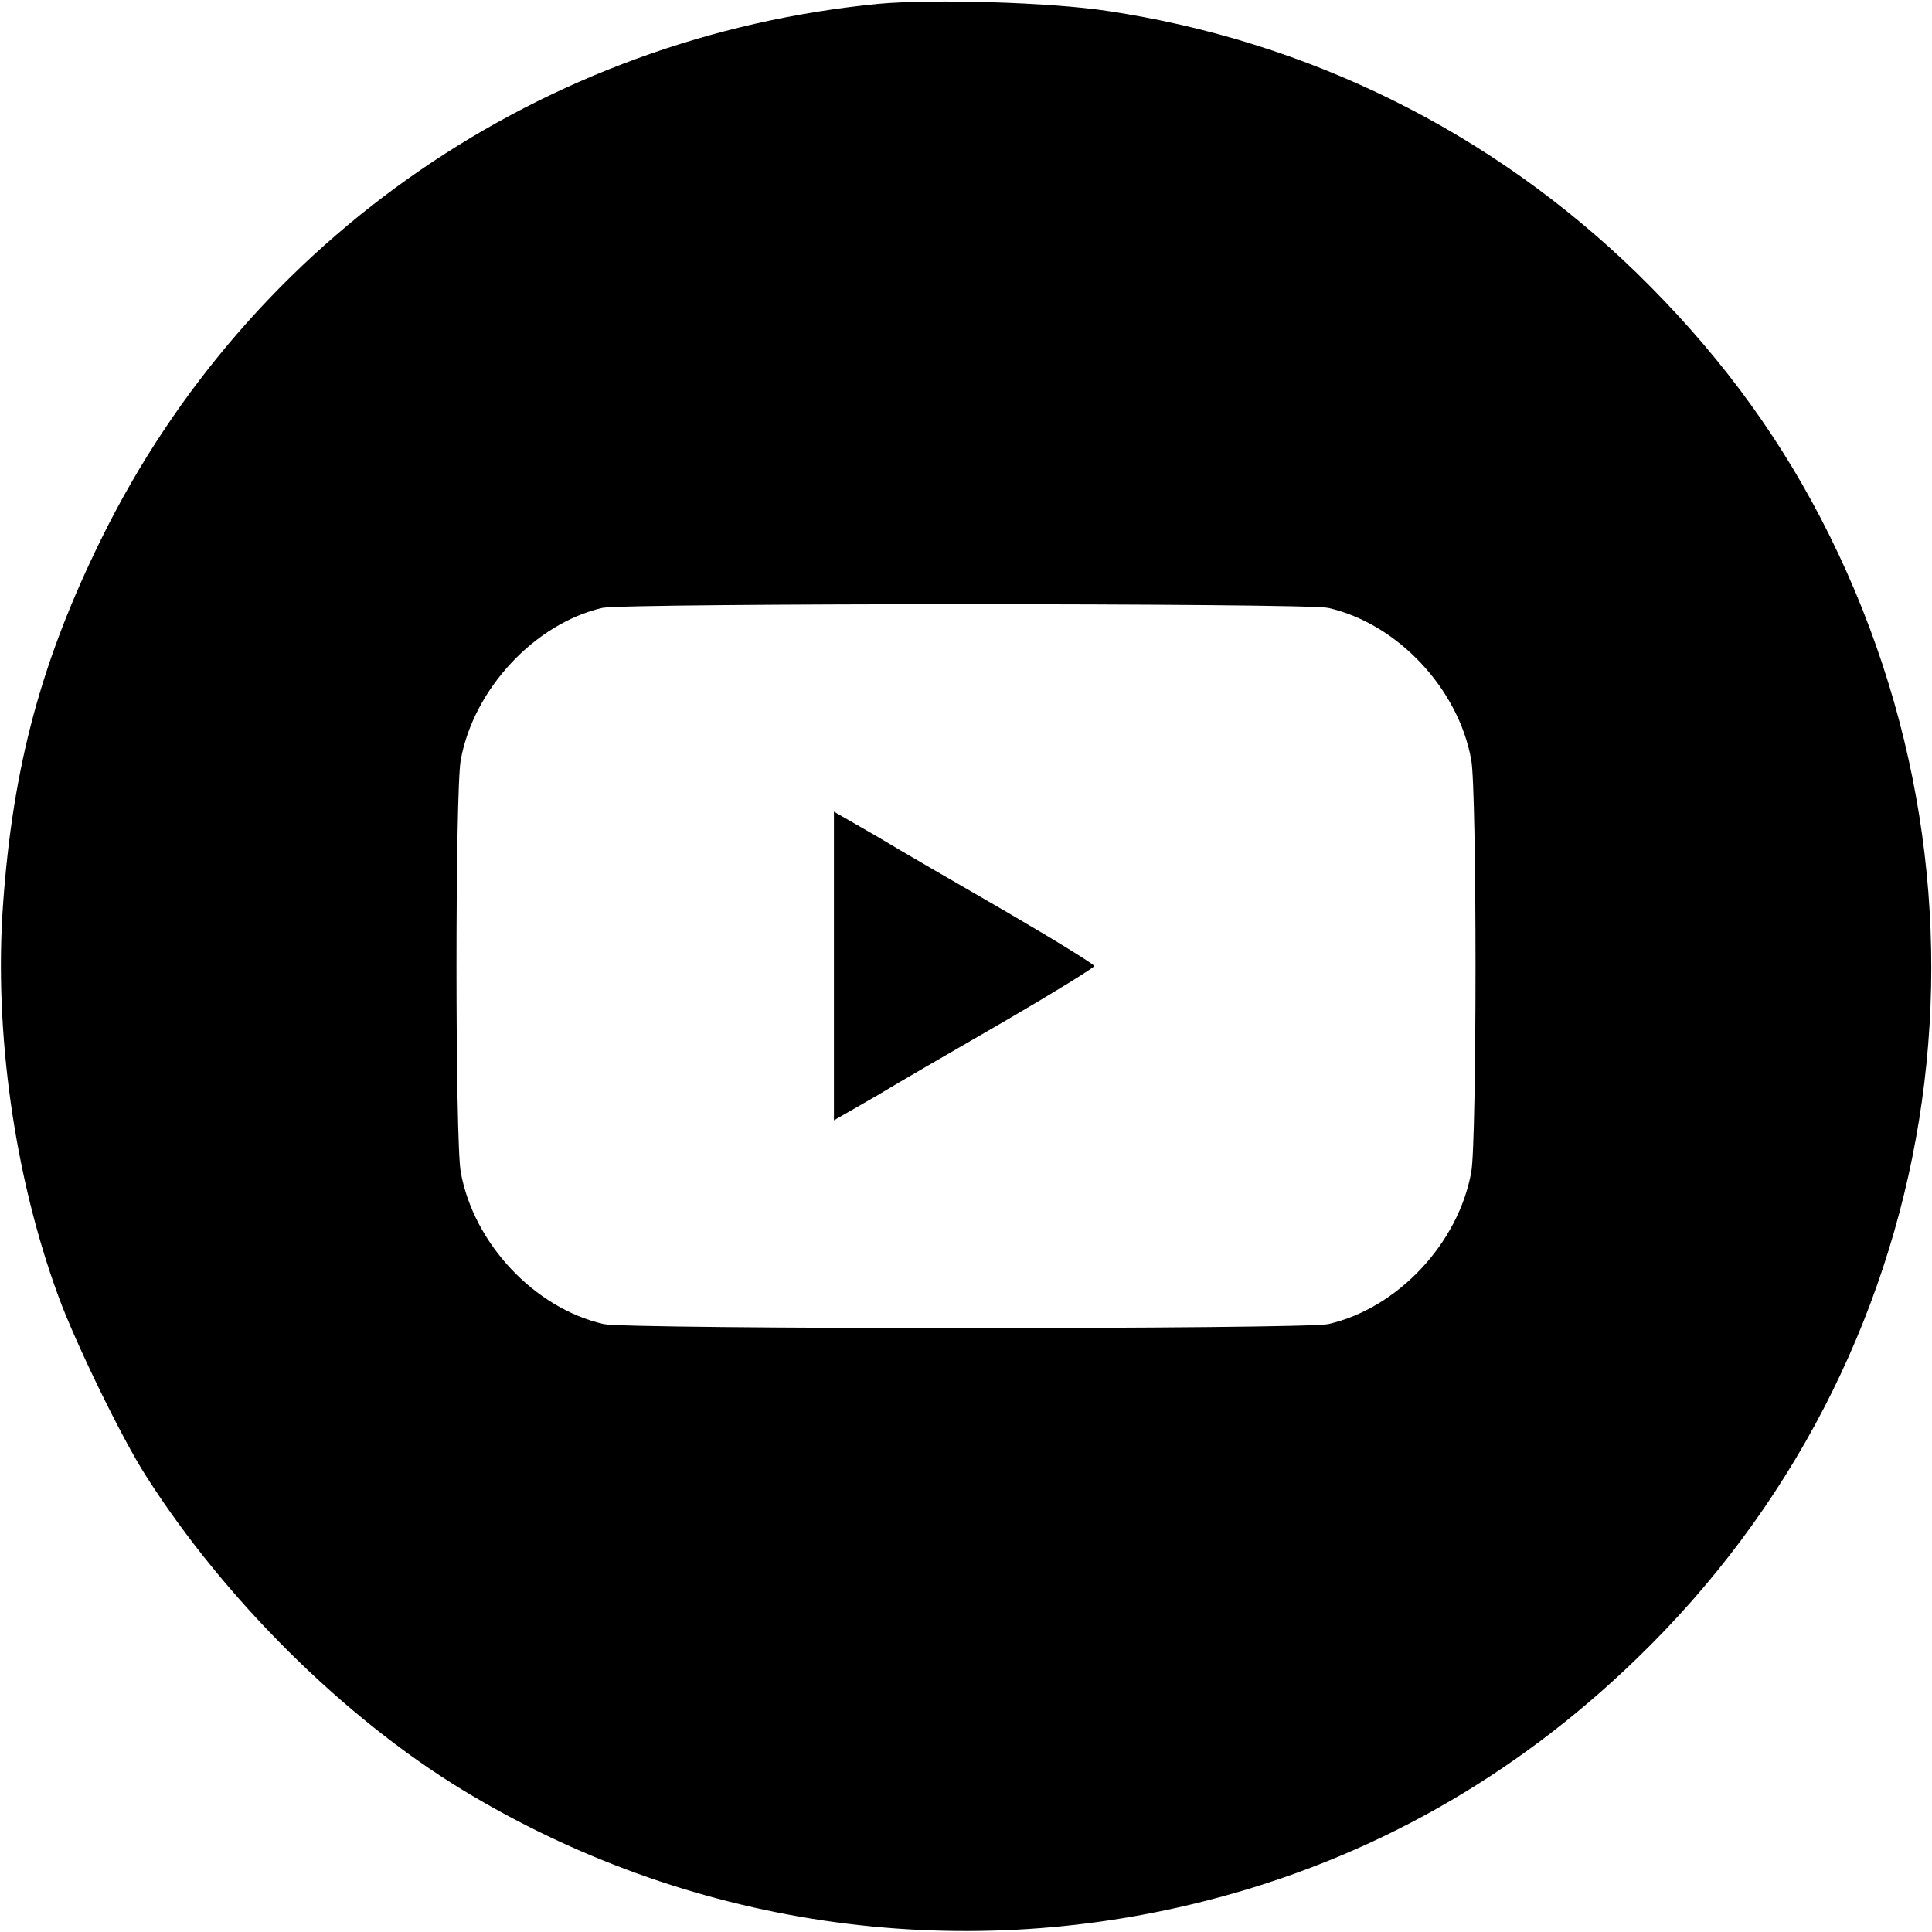
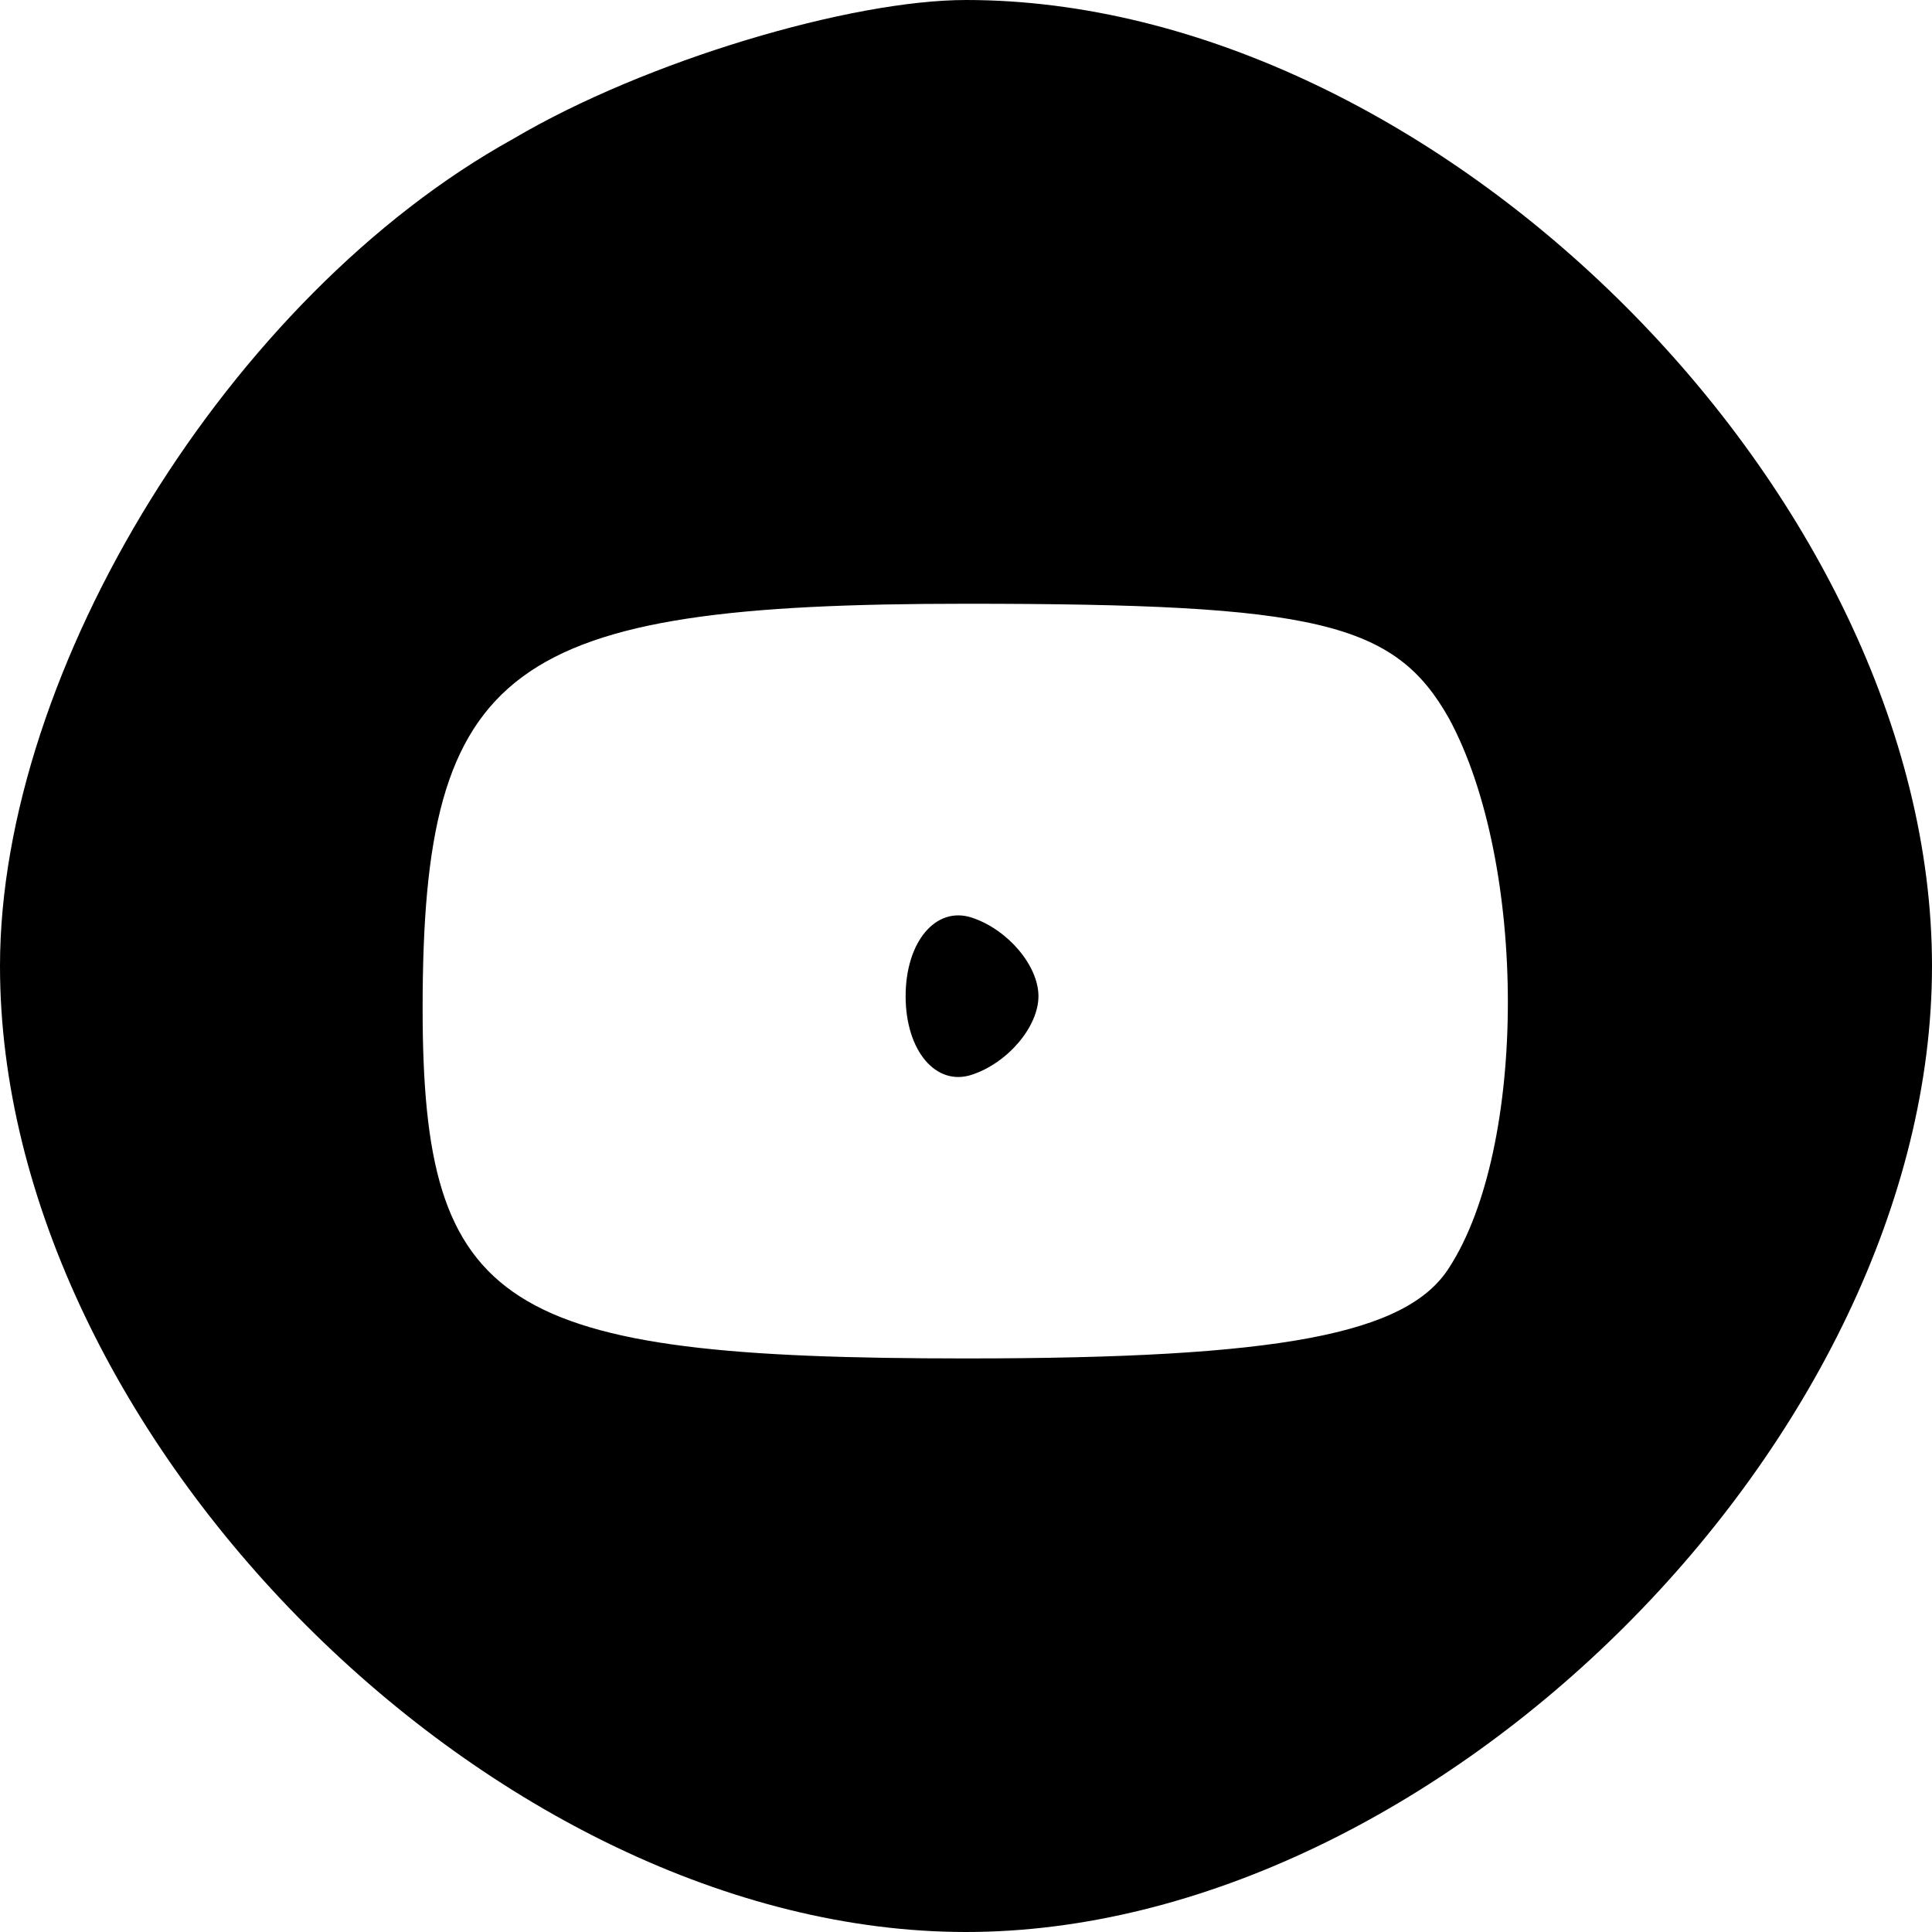
- <svg xmlns="http://www.w3.org/2000/svg" version="1.0" width="512pt" height="512pt" viewBox="0 0 512 512" preserveAspectRatio="xMidYMid meet">
-   <g transform="translate(0,512) scale(0.1,-0.1)" fill="#000000" stroke="none">
-     <path d="M2330 5110 c-891 -86 -1667 -619 -2060 -1415 -160 -324 -236 -605 -262 -973 -24 -335 30 -720 147 -1038 45 -123 167 -374 231 -474 208 -327 524 -641 839 -833 594 -361 1304 -466 1976 -293 429 110 811 325 1136 640 819 790 1015 2010 488 3023 -125 240 -284 451 -488 650 -385 374 -869 614 -1402 694 -151 23 -462 32 -605 19z m1190 -1601 c184 -42 345 -214 379 -403 15 -81 15 -1011 0 -1092 -34 -189 -195 -361 -379 -403 -62 -14 -1858 -14 -1920 0 -184 42 -345 214 -379 403 -15 81 -15 1011 0 1092 34 187 195 361 375 403 56 13 1867 13 1924 0z" />
-     <path d="M2210 2560 l0 -409 113 65 c61 37 217 127 345 201 127 74 232 139 232 143 0 4 -105 69 -232 143 -128 74 -284 164 -345 201 l-113 65 0 -409z" />
+ <svg xmlns="http://www.w3.org/2000/svg" version="1.0" width="32pt" height="32pt" viewBox="0 0 32 32" preserveAspectRatio="xMidYMid meet">
+   <g transform="translate(0,32) scale(0.1,-0.1)" fill="#000000" stroke="none">
+     <path d="M85 297 c-47 -26 -85 -88 -85 -137 0 -78 82 -160 160 -160 78 0 160 82 160 160 0 78 -82 160 -160 160 -19 0 -53 -10 -75 -23z m155 -96 c13 -24 13 -71 0 -91 -7 -11 -28 -15 -80 -15 -77 0 -90 8 -90 58 0 57 14 67 90 67 58 0 71 -3 80 -19z" />
+     <path d="M150 155 c0 -9 5 -15 11 -13 6 2 11 8 11 13 0 5 -5 11 -11 13 -6 2 -11 -4 -11 -13z" />
  </g>
</svg>
